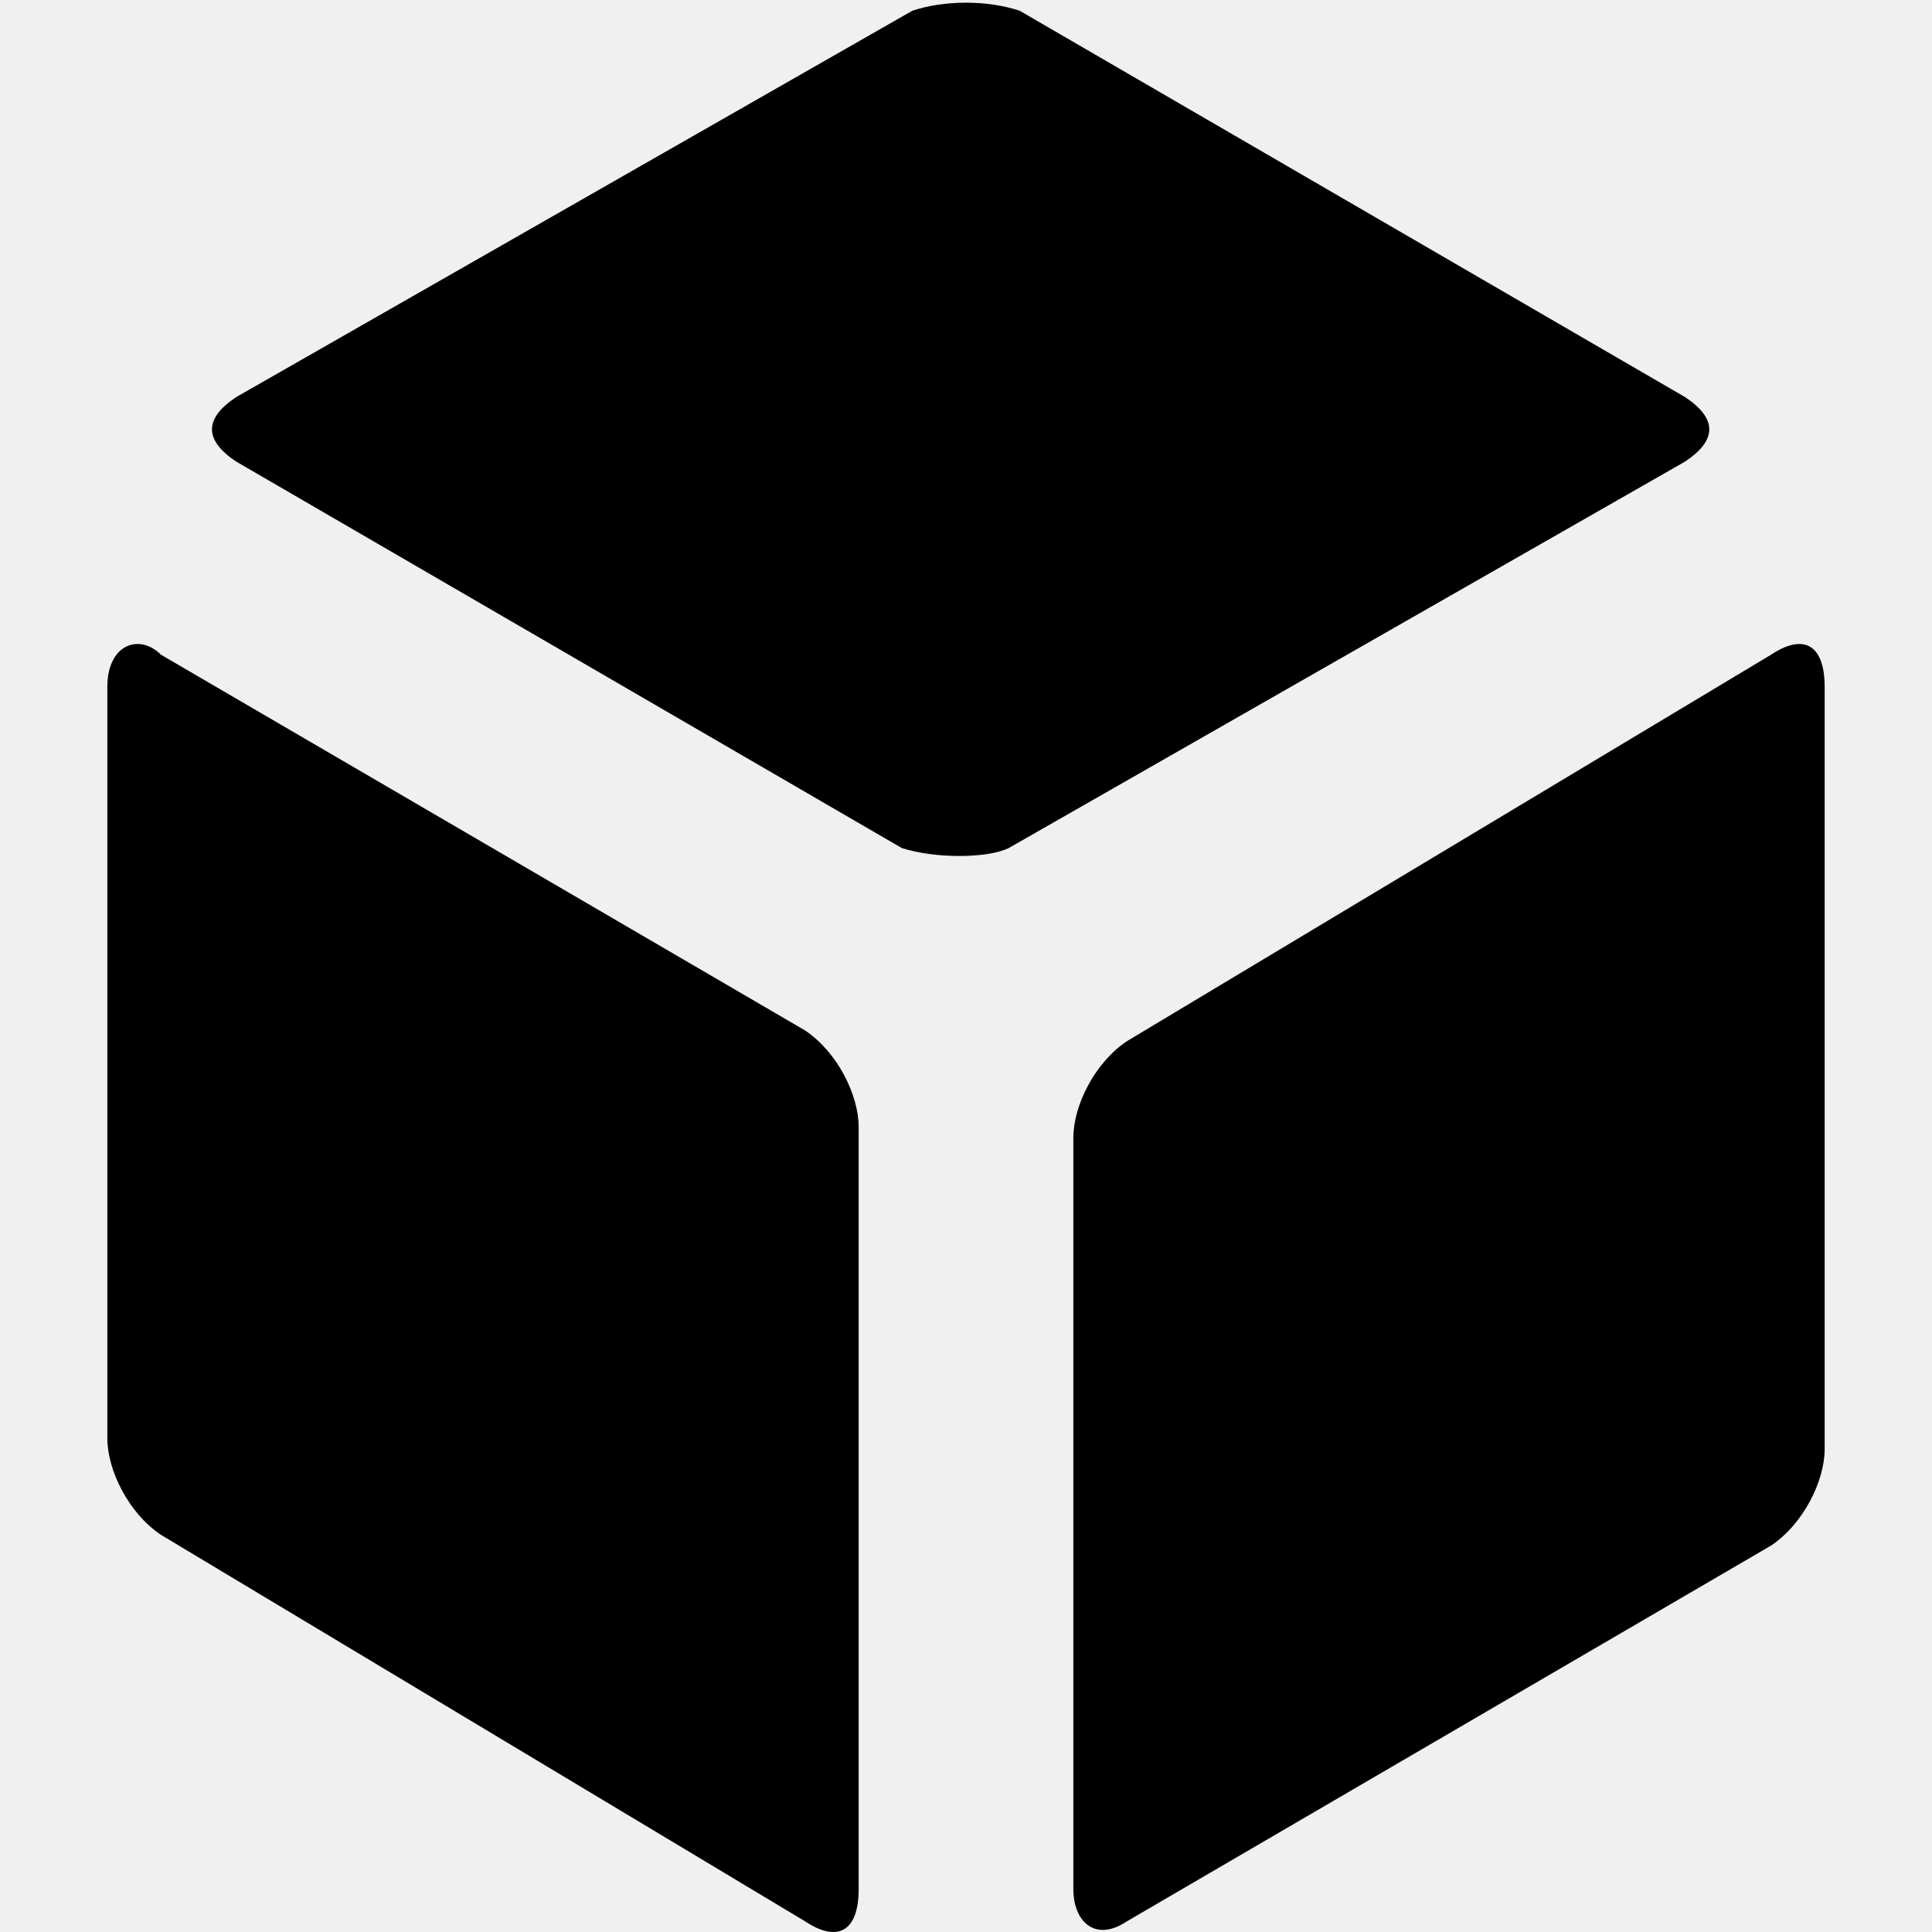
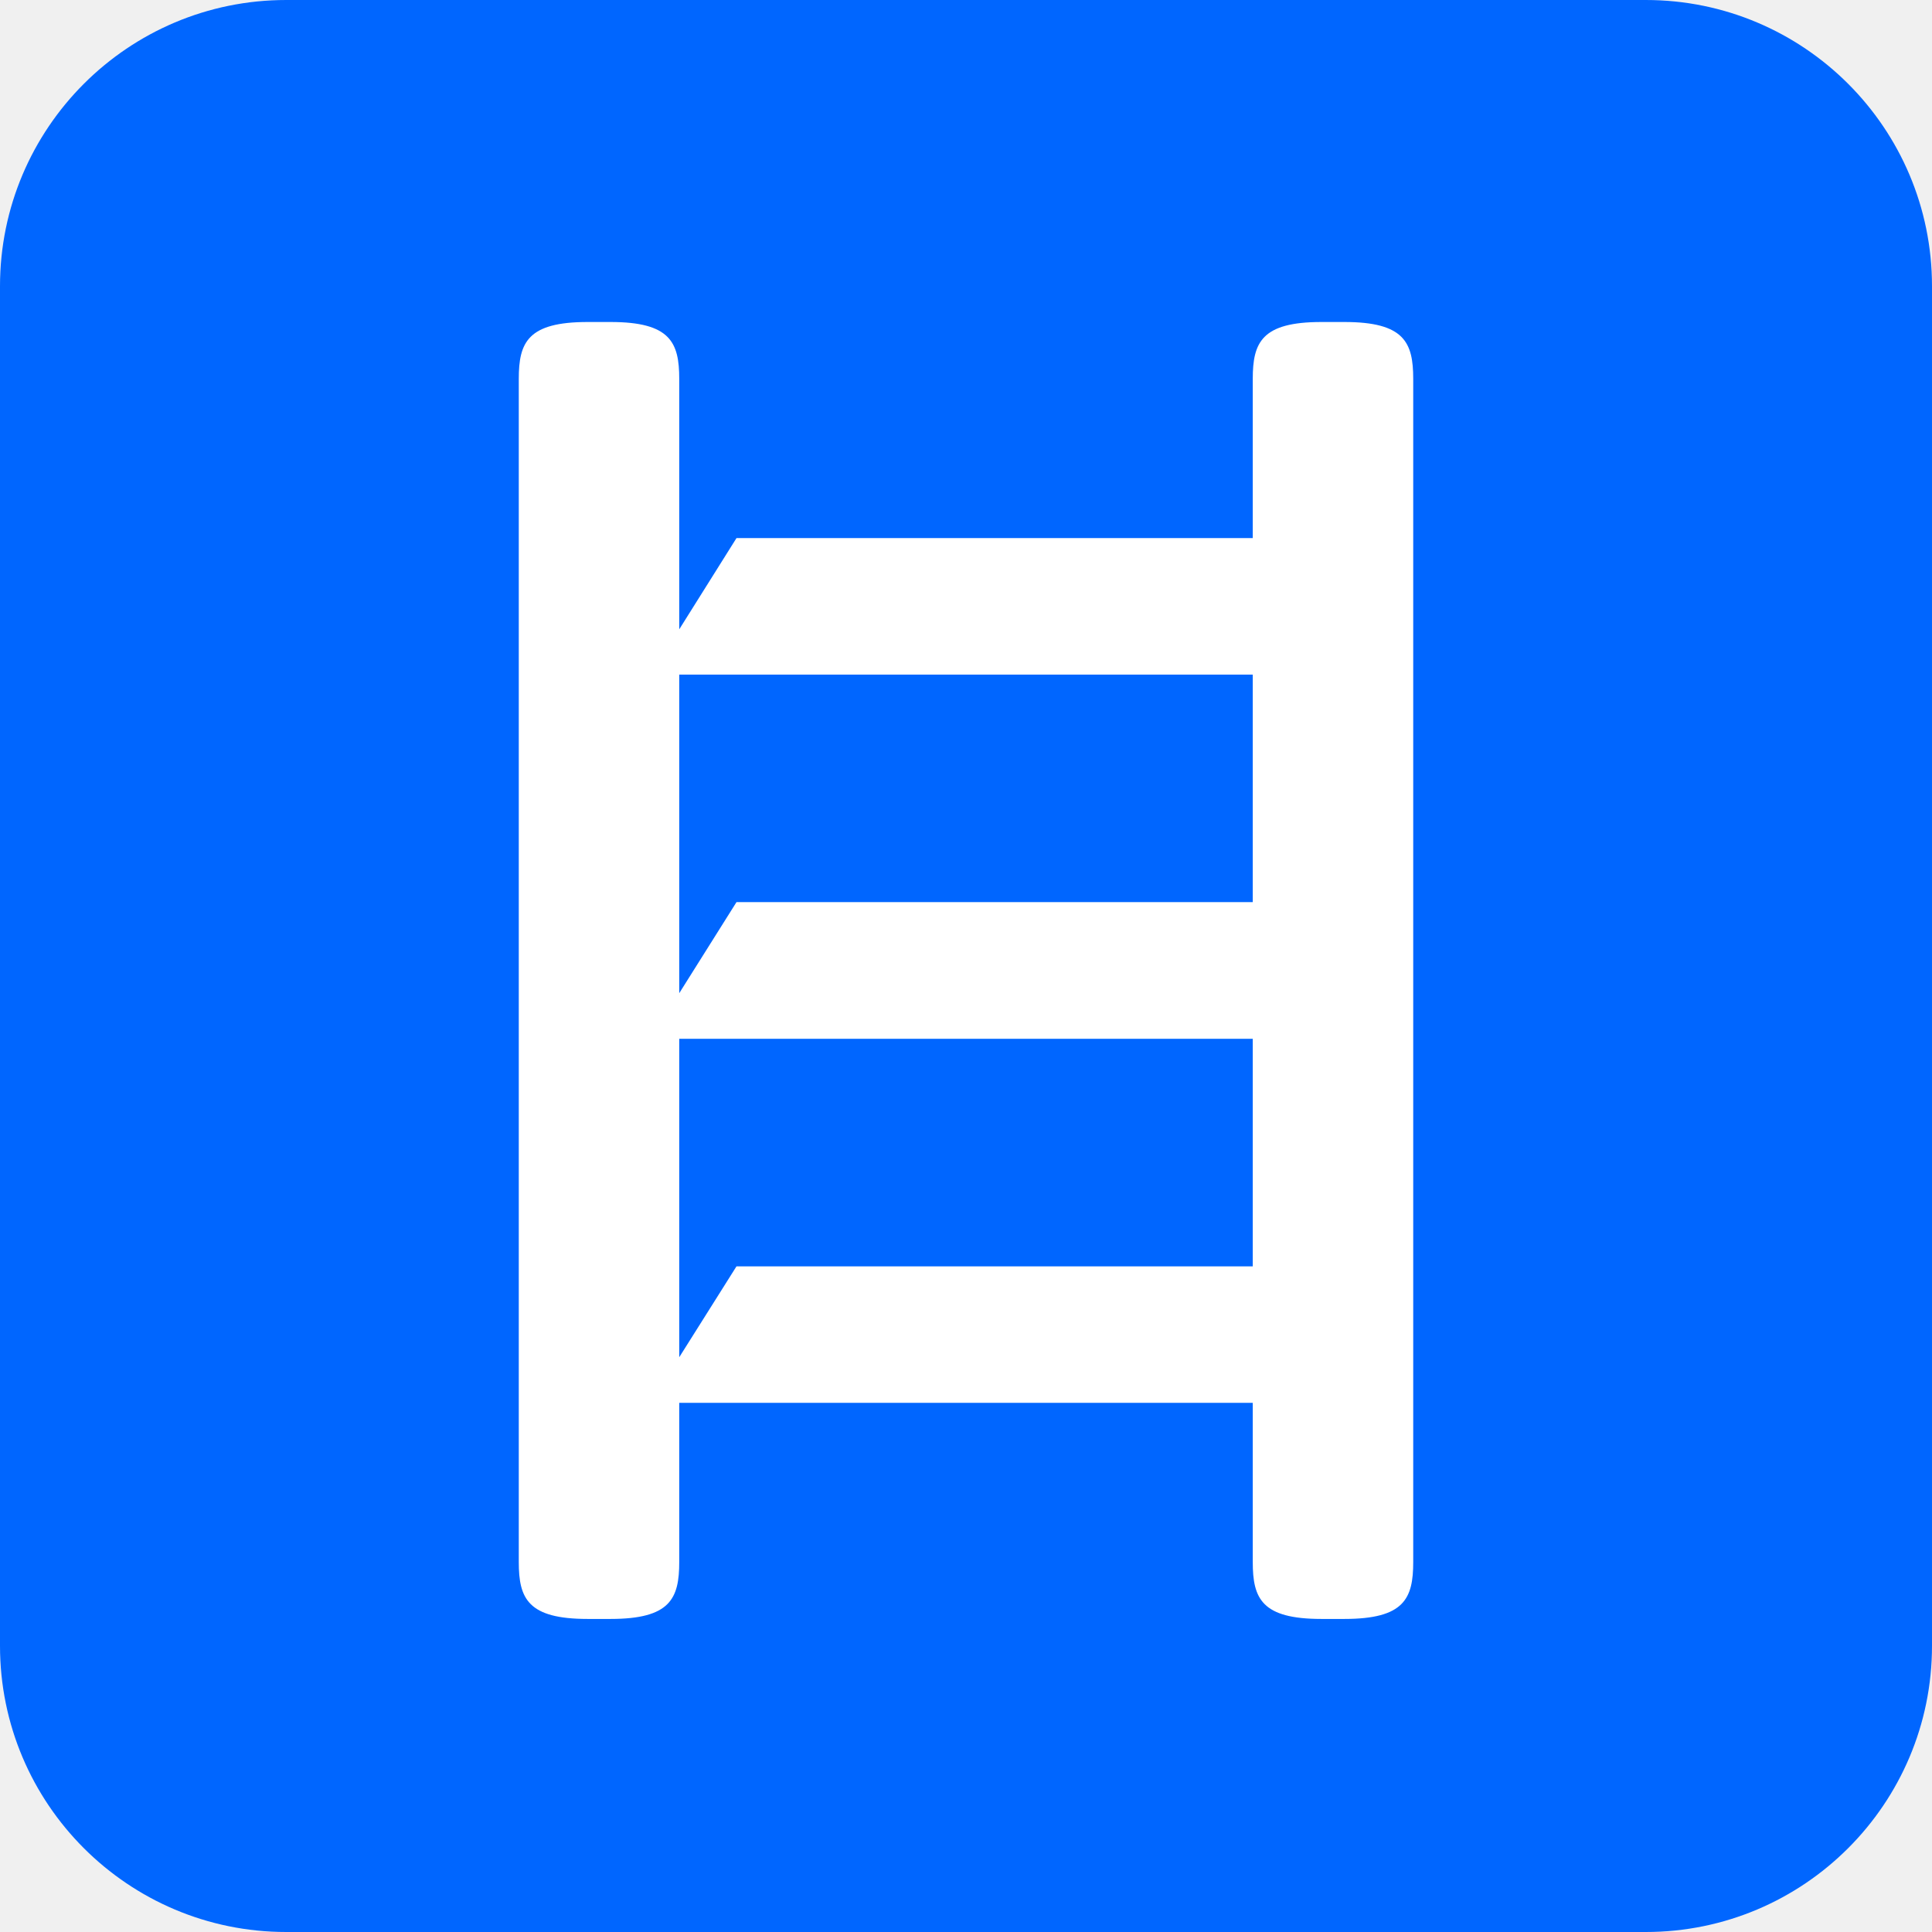
- <svg xmlns="http://www.w3.org/2000/svg" version="1.1" id="Layer_1" x="0px" y="0px" viewBox="0 0 18 18" style="enable-background:new 0 0 18 18;" xml:space="preserve">
-   <path id="Fill-3" d="M1.5,6.1C1.3,5.9,1,6,1,6.4l0,7c0,0.3,0.2,0.7,0.5,0.9l6,3.6C7.8,18.1,8,18,8,17.6l0-7.1c0-0.3-0.2-0.7-0.5-0.9  L1.5,6.1z" />
-   <path id="Fill-5" d="M10.5,17.9c-0.3,0.2-0.5,0-0.5-0.3l0-7c0-0.3,0.2-0.7,0.5-0.9l6-3.6C16.8,5.9,17,6,17,6.4l0,7.1  c0,0.3-0.2,0.7-0.5,0.9L10.5,17.9z" />
-   <path id="Fill-1" d="M2.2,3.7c-0.3,0.2-0.3,0.4,0,0.6l6.2,3.6C8.7,8,9.2,8,9.4,7.9l6.3-3.6c0.3-0.2,0.3-0.4,0-0.6L9.5,0.1  C9.2,0,8.8,0,8.5,0.1L2.2,3.7z" />
+ <svg xmlns="http://www.w3.org/2000/svg" width="108" height="108">
+   <rect width="108" height="108" fill="#06F" rx="16" />
+   <path fill="#FFF" d="M37.97 21.18v14l3.2-5.1h28.86v-8.9c0-2.04.5-3.18 3.84-3.18h1.28C78.5 18 79 19.14 79 21.18v66.14c0 2.04-.5 3.18-3.85 3.18h-1.28c-3.34 0-3.84-1.14-3.84-3.18v-8.9H37.97v8.9c0 2.04-.5 3.18-3.84 3.18h-1.28c-3.34 0-3.85-1.14-3.85-3.18V21.18c0-2.04.5-3.18 3.85-3.18h1.28c3.34 0 3.84 1.14 3.84 3.18Zm32.06 36.89H37.97v17.8l3.2-5.08h28.86V58.07Zm0-7.64V37.71H37.97v17.81l3.2-5.09h28.86Z" />
</svg>
